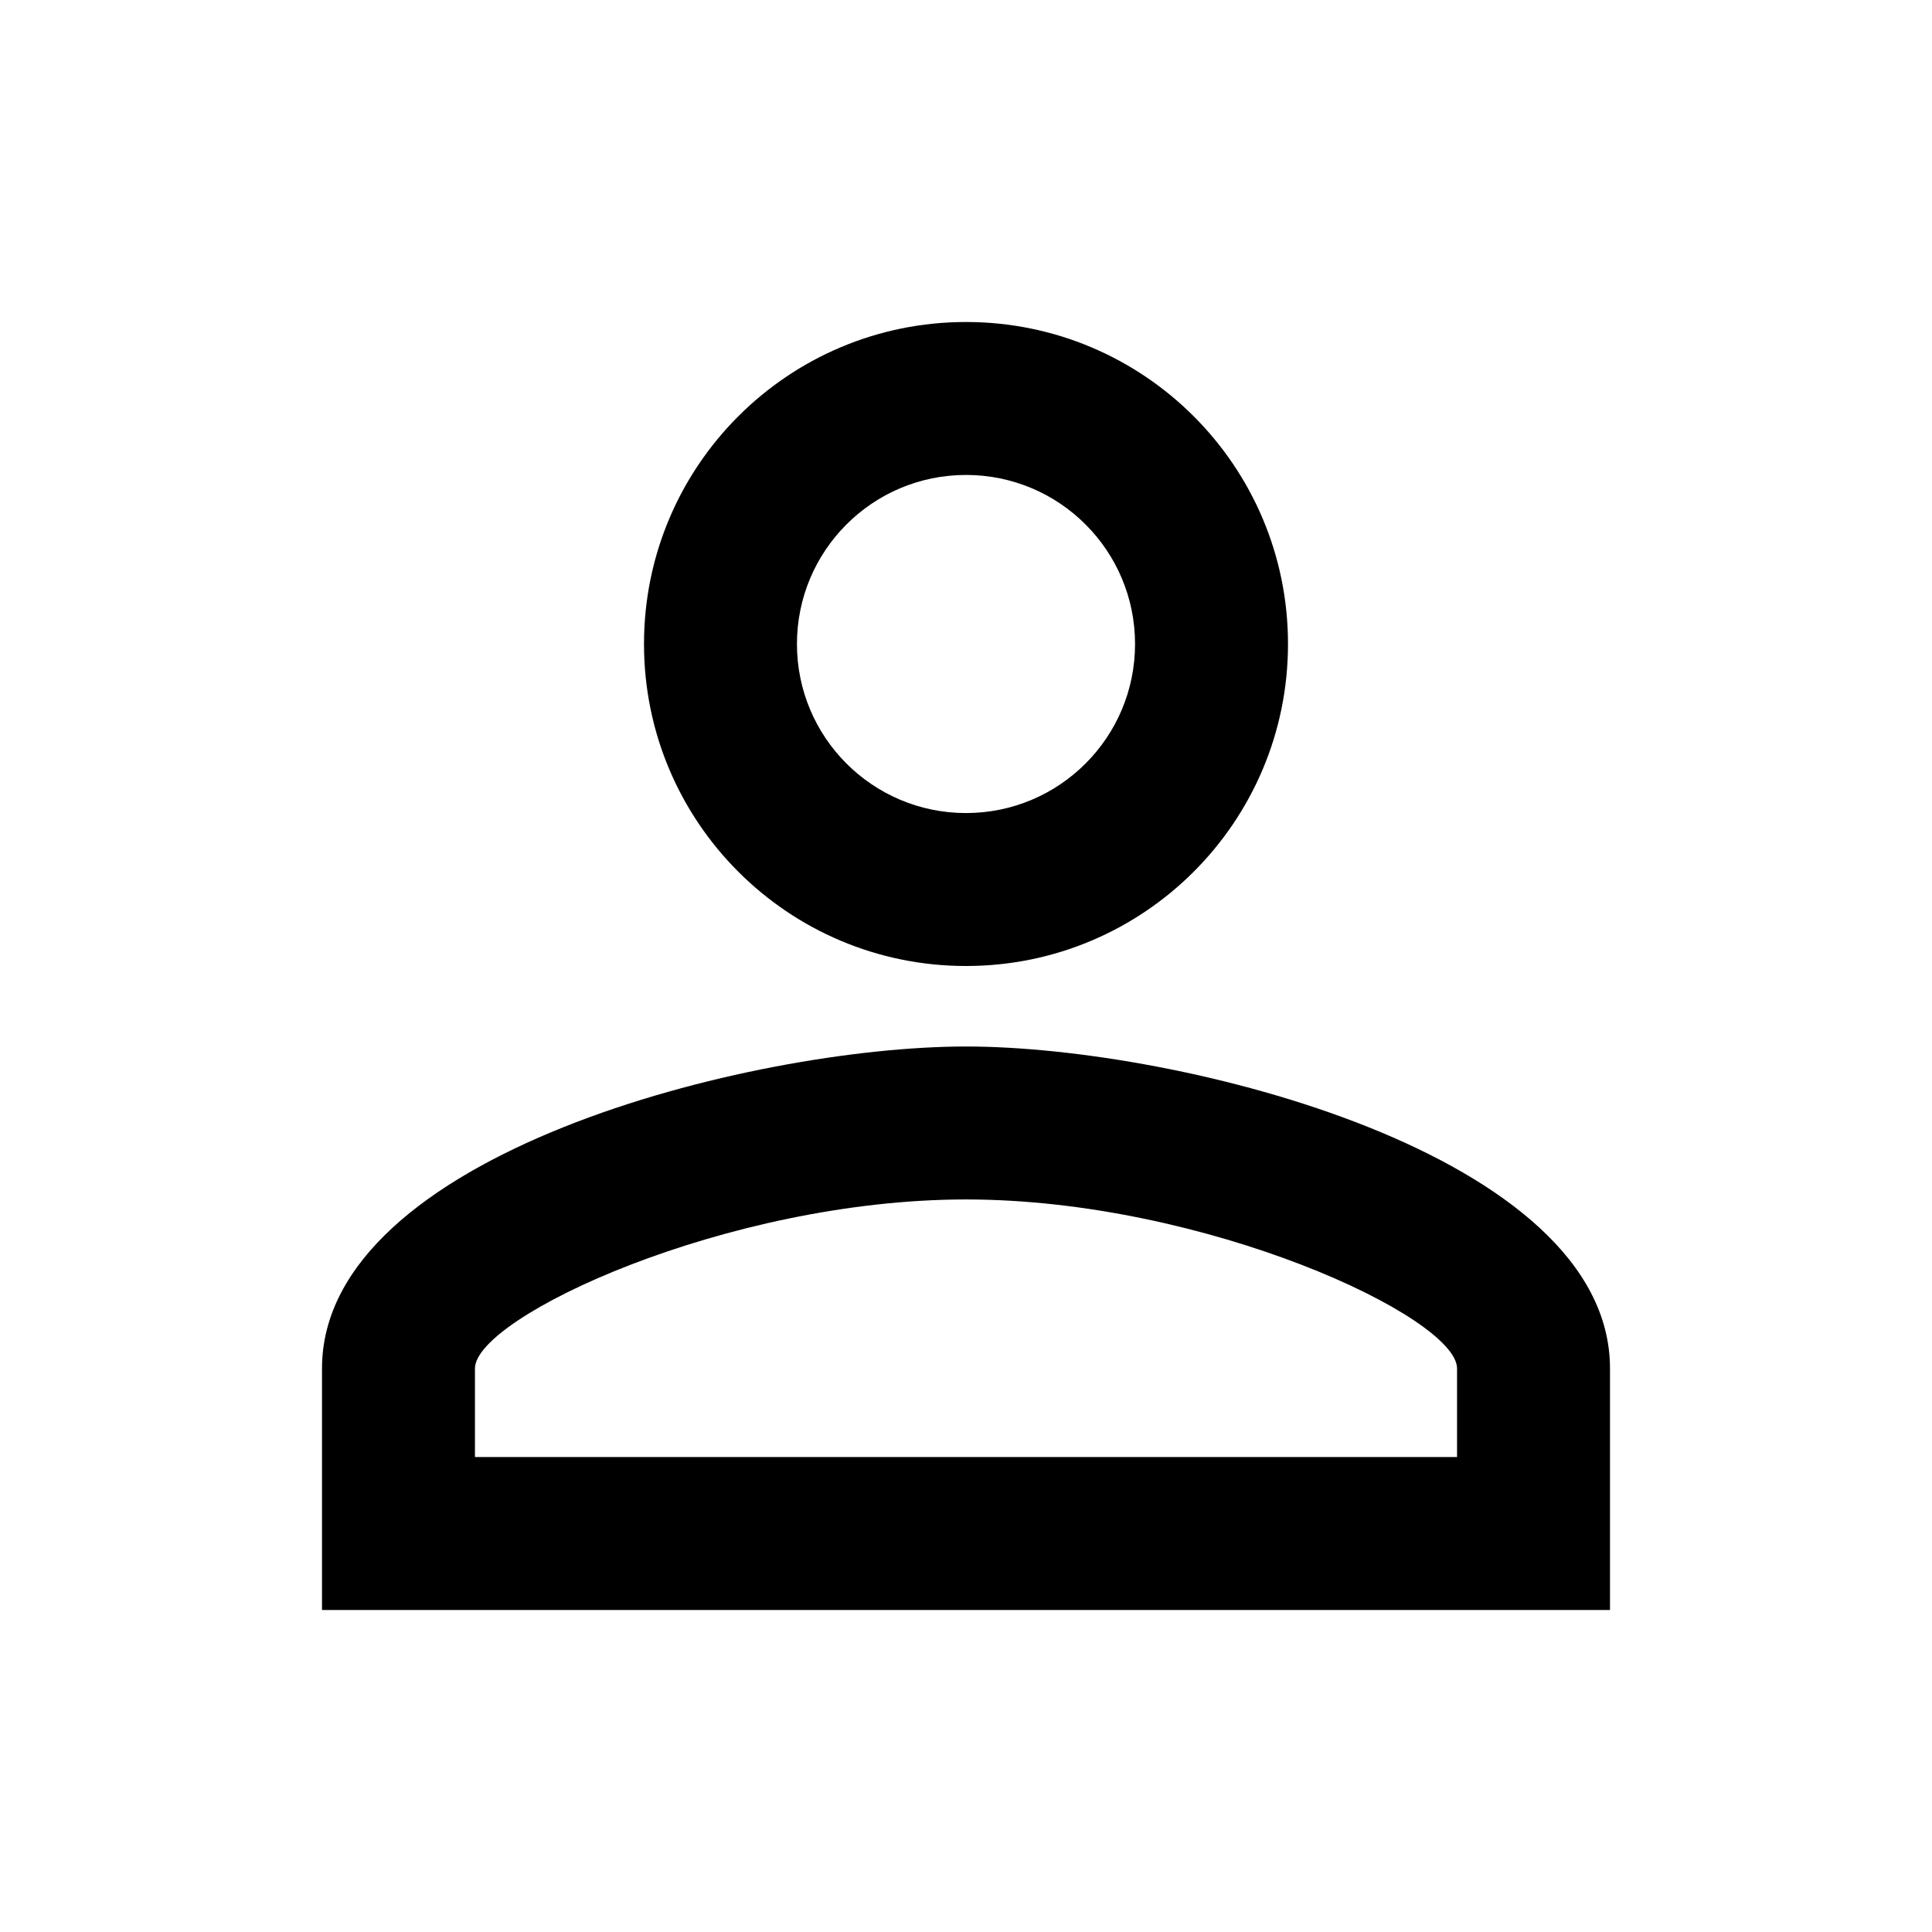
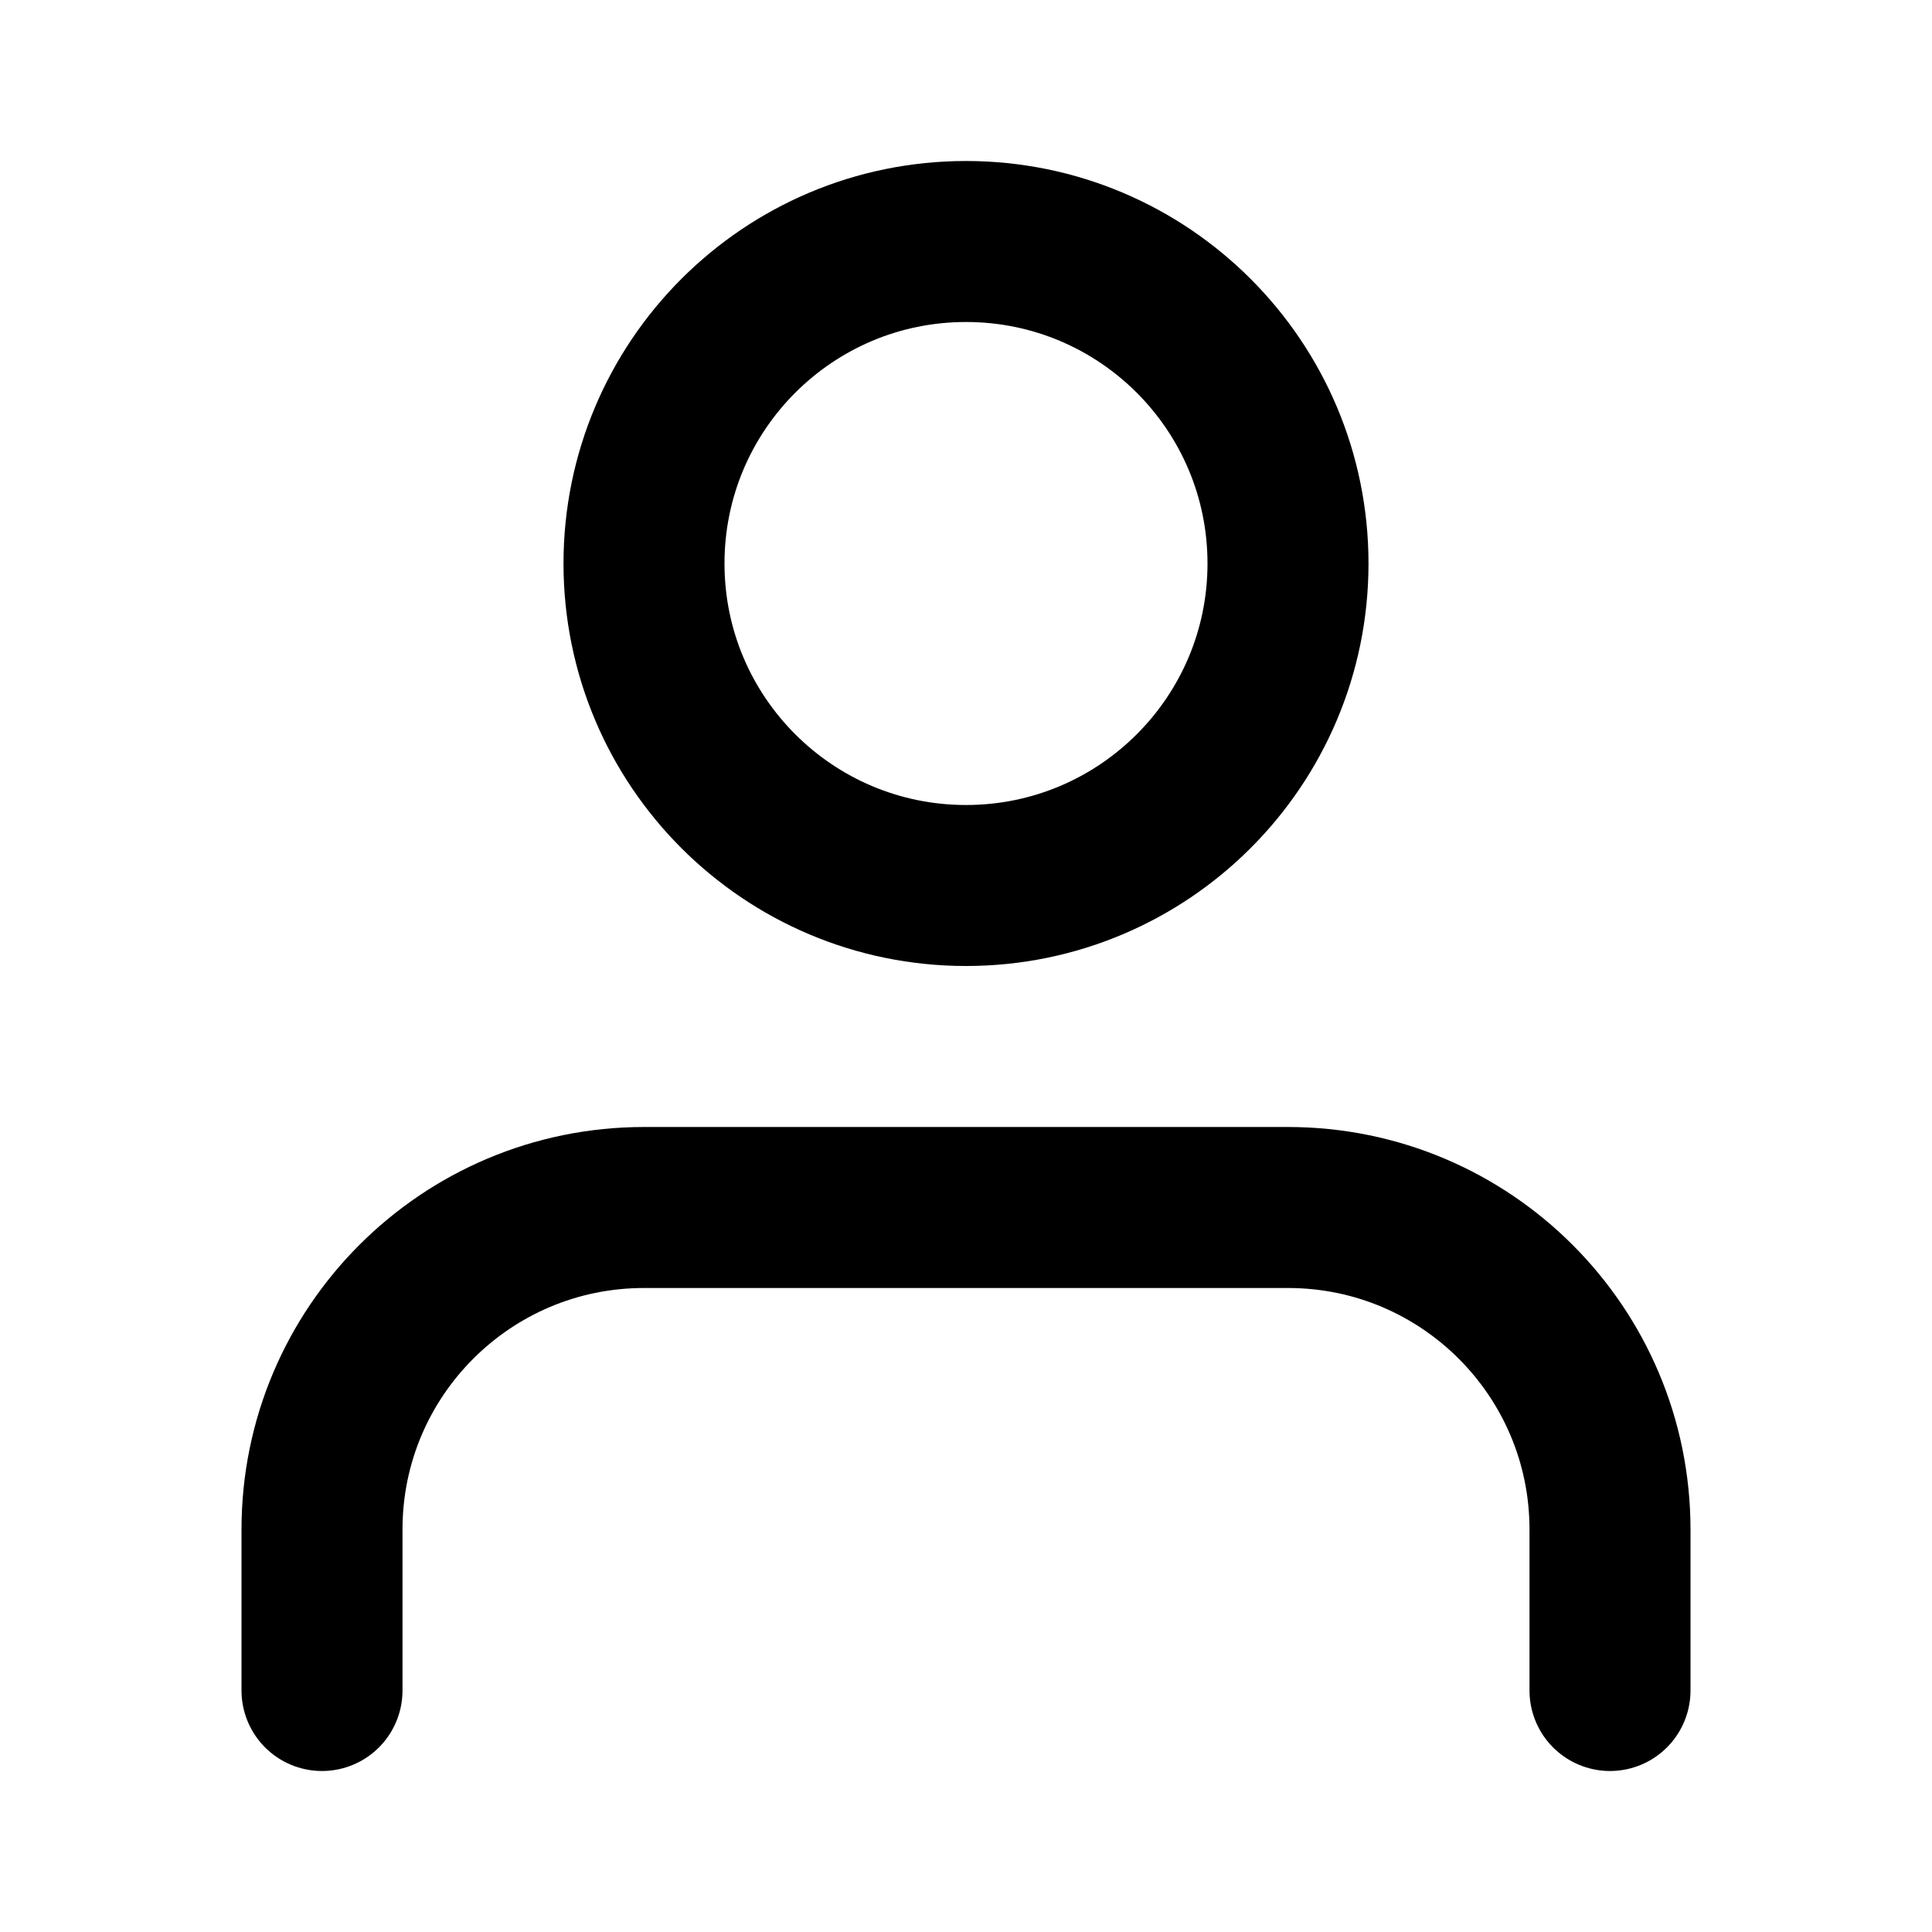
- <svg xmlns="http://www.w3.org/2000/svg" height="24px" viewBox="0 0 24 24" width="24px" fill="#000000">
-   <path d="M0 0h24v24H0V0z" fill="none" />
-   <path d="M12 5.9c1.16 0 2.1.94 2.1 2.1s-.94 2.1-2.1 2.1S9.9 9.16 9.9 8s.94-2.1 2.1-2.1m0 9c2.97 0 6.1 1.46 6.1 2.1v1.1H5.9V17c0-.64 3.13-2.1 6.1-2.1M12 4C9.79 4 8 5.79 8 8s1.79 4 4 4 4-1.79 4-4-1.79-4-4-4zm0 9c-2.67 0-8 1.34-8 4v3h16v-3c0-2.66-5.33-4-8-4z" />
+ <svg xmlns="http://www.w3.org/2000/svg" width="24" height="24" viewBox="0 0 24 24" fill="none" stroke="currentColor" stroke-width="2" stroke-linecap="round" stroke-linejoin="round" class="feather feather-user">
+   <path d="M20 21v-2a4 4 0 0 0-4-4H8a4 4 0 0 0-4 4v2" />
+   <circle cx="12" cy="7" r="4" />
</svg>
